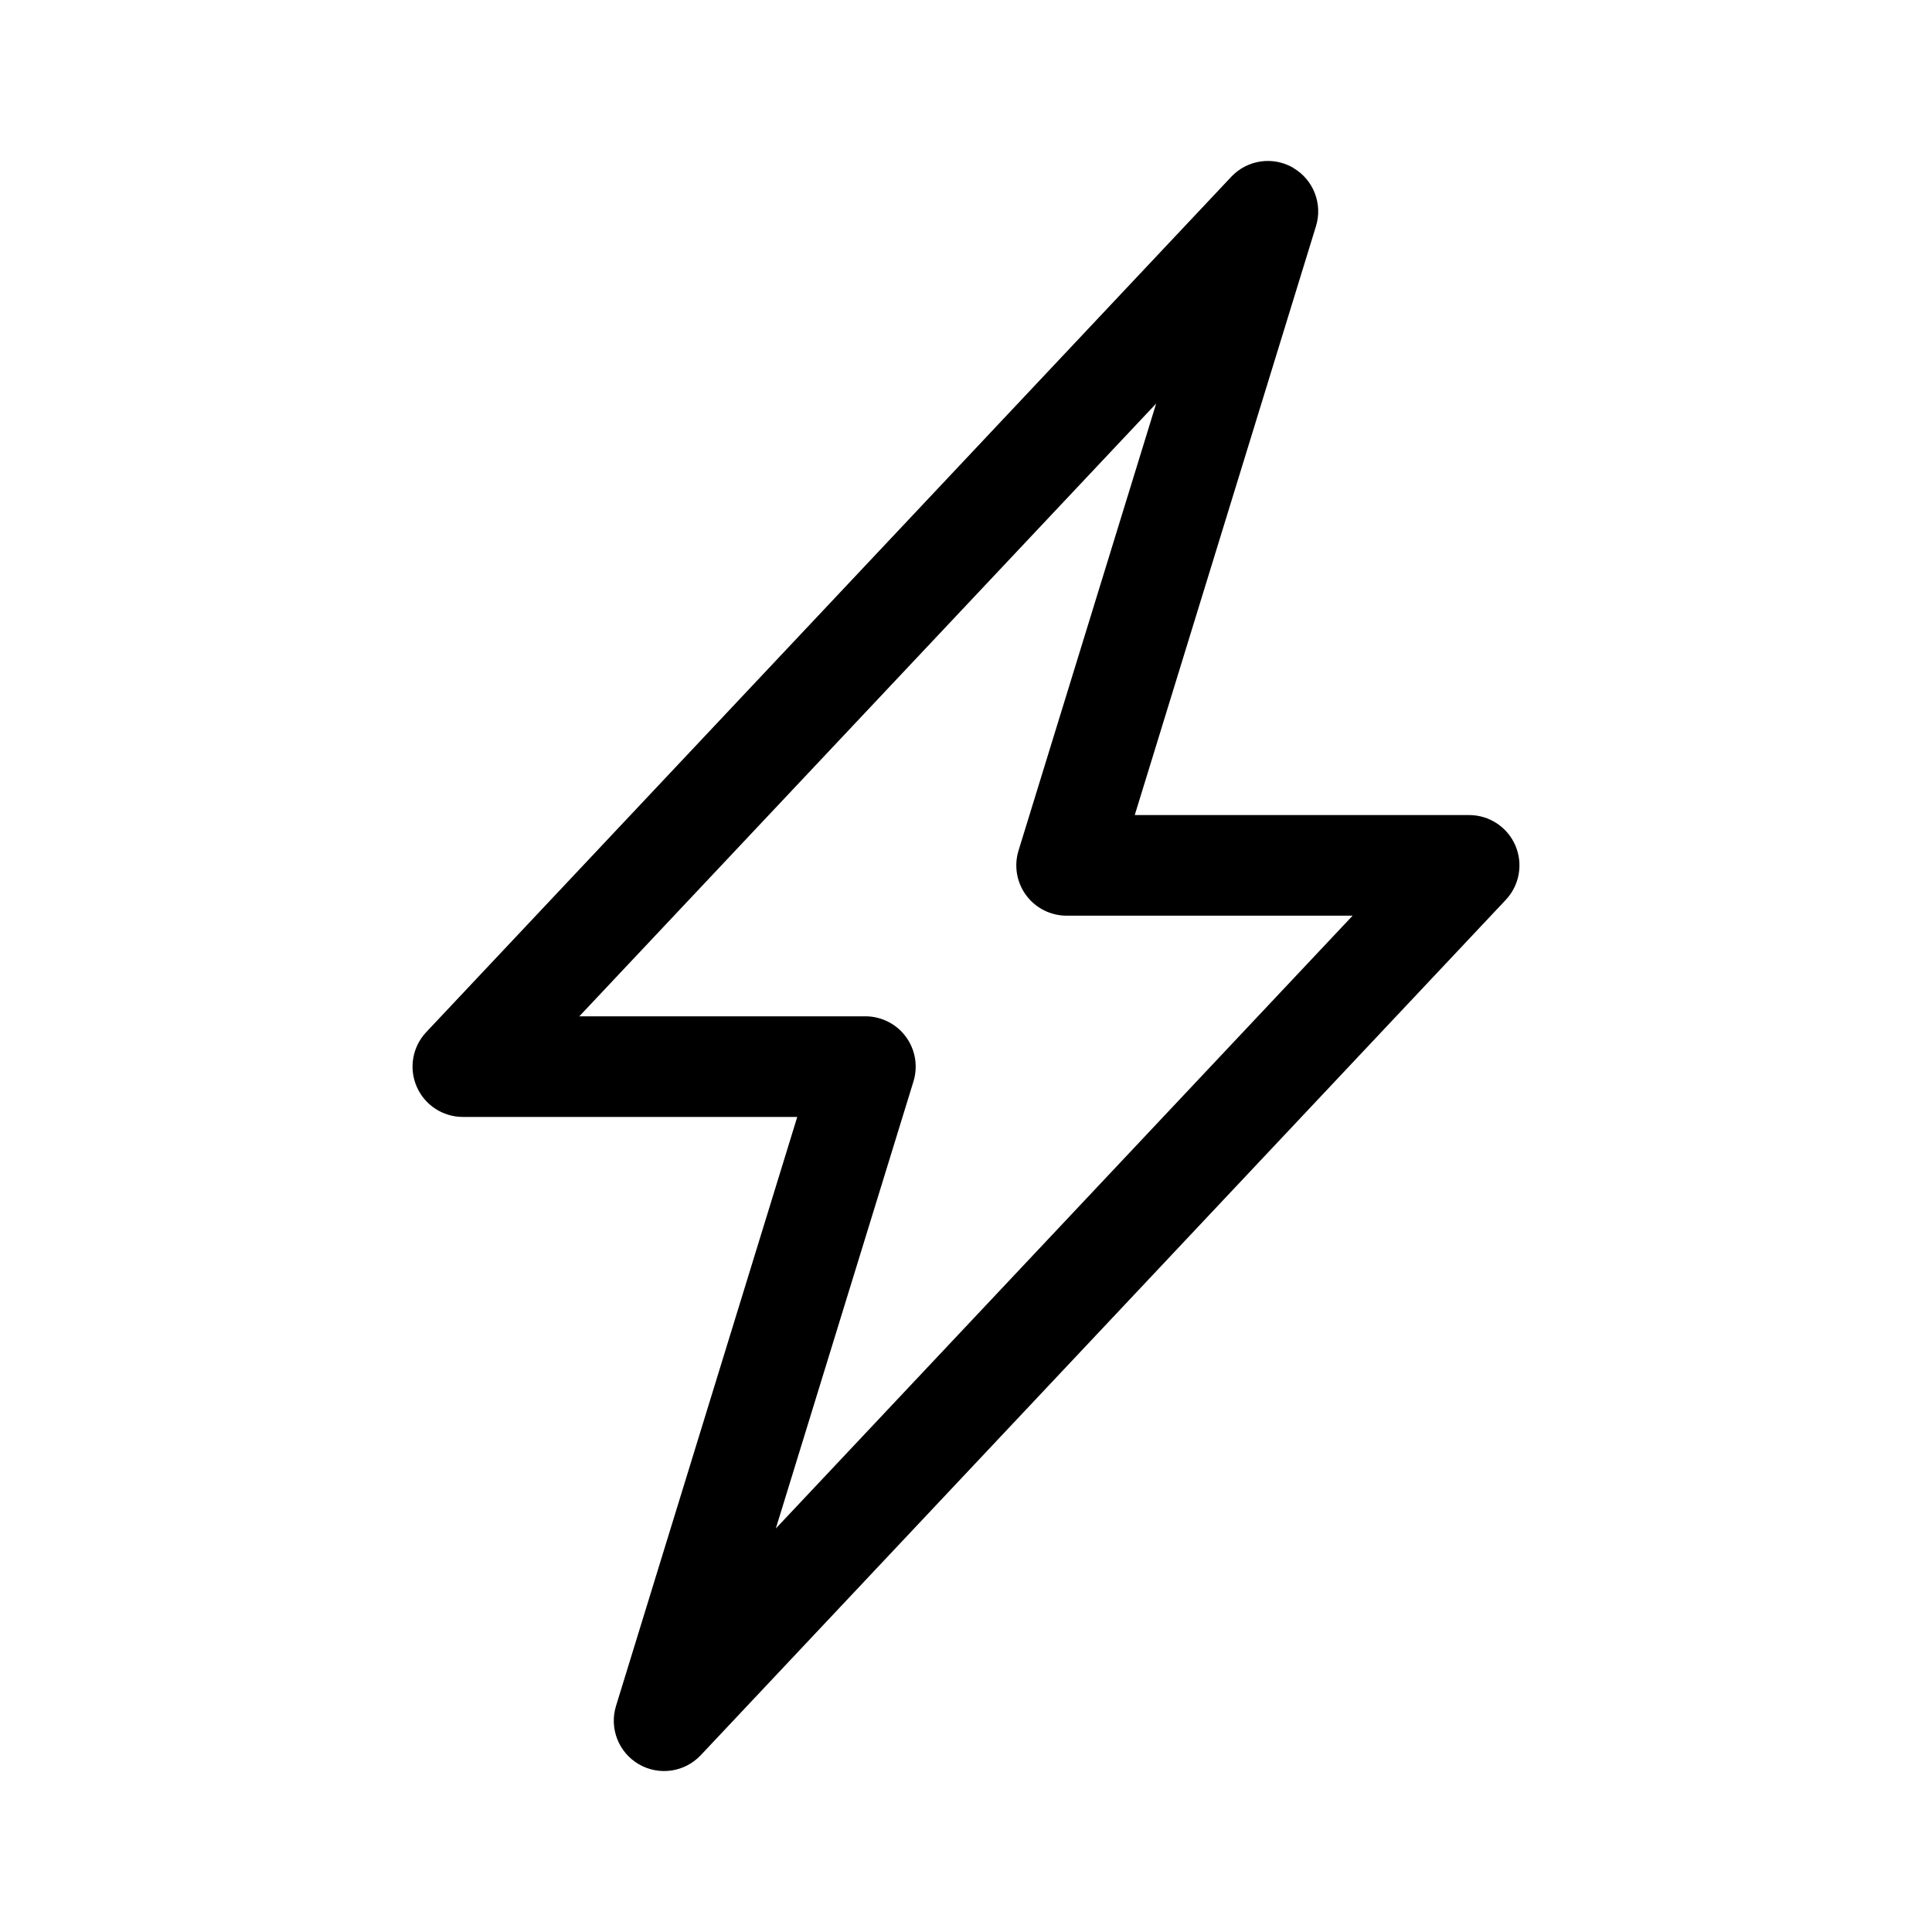
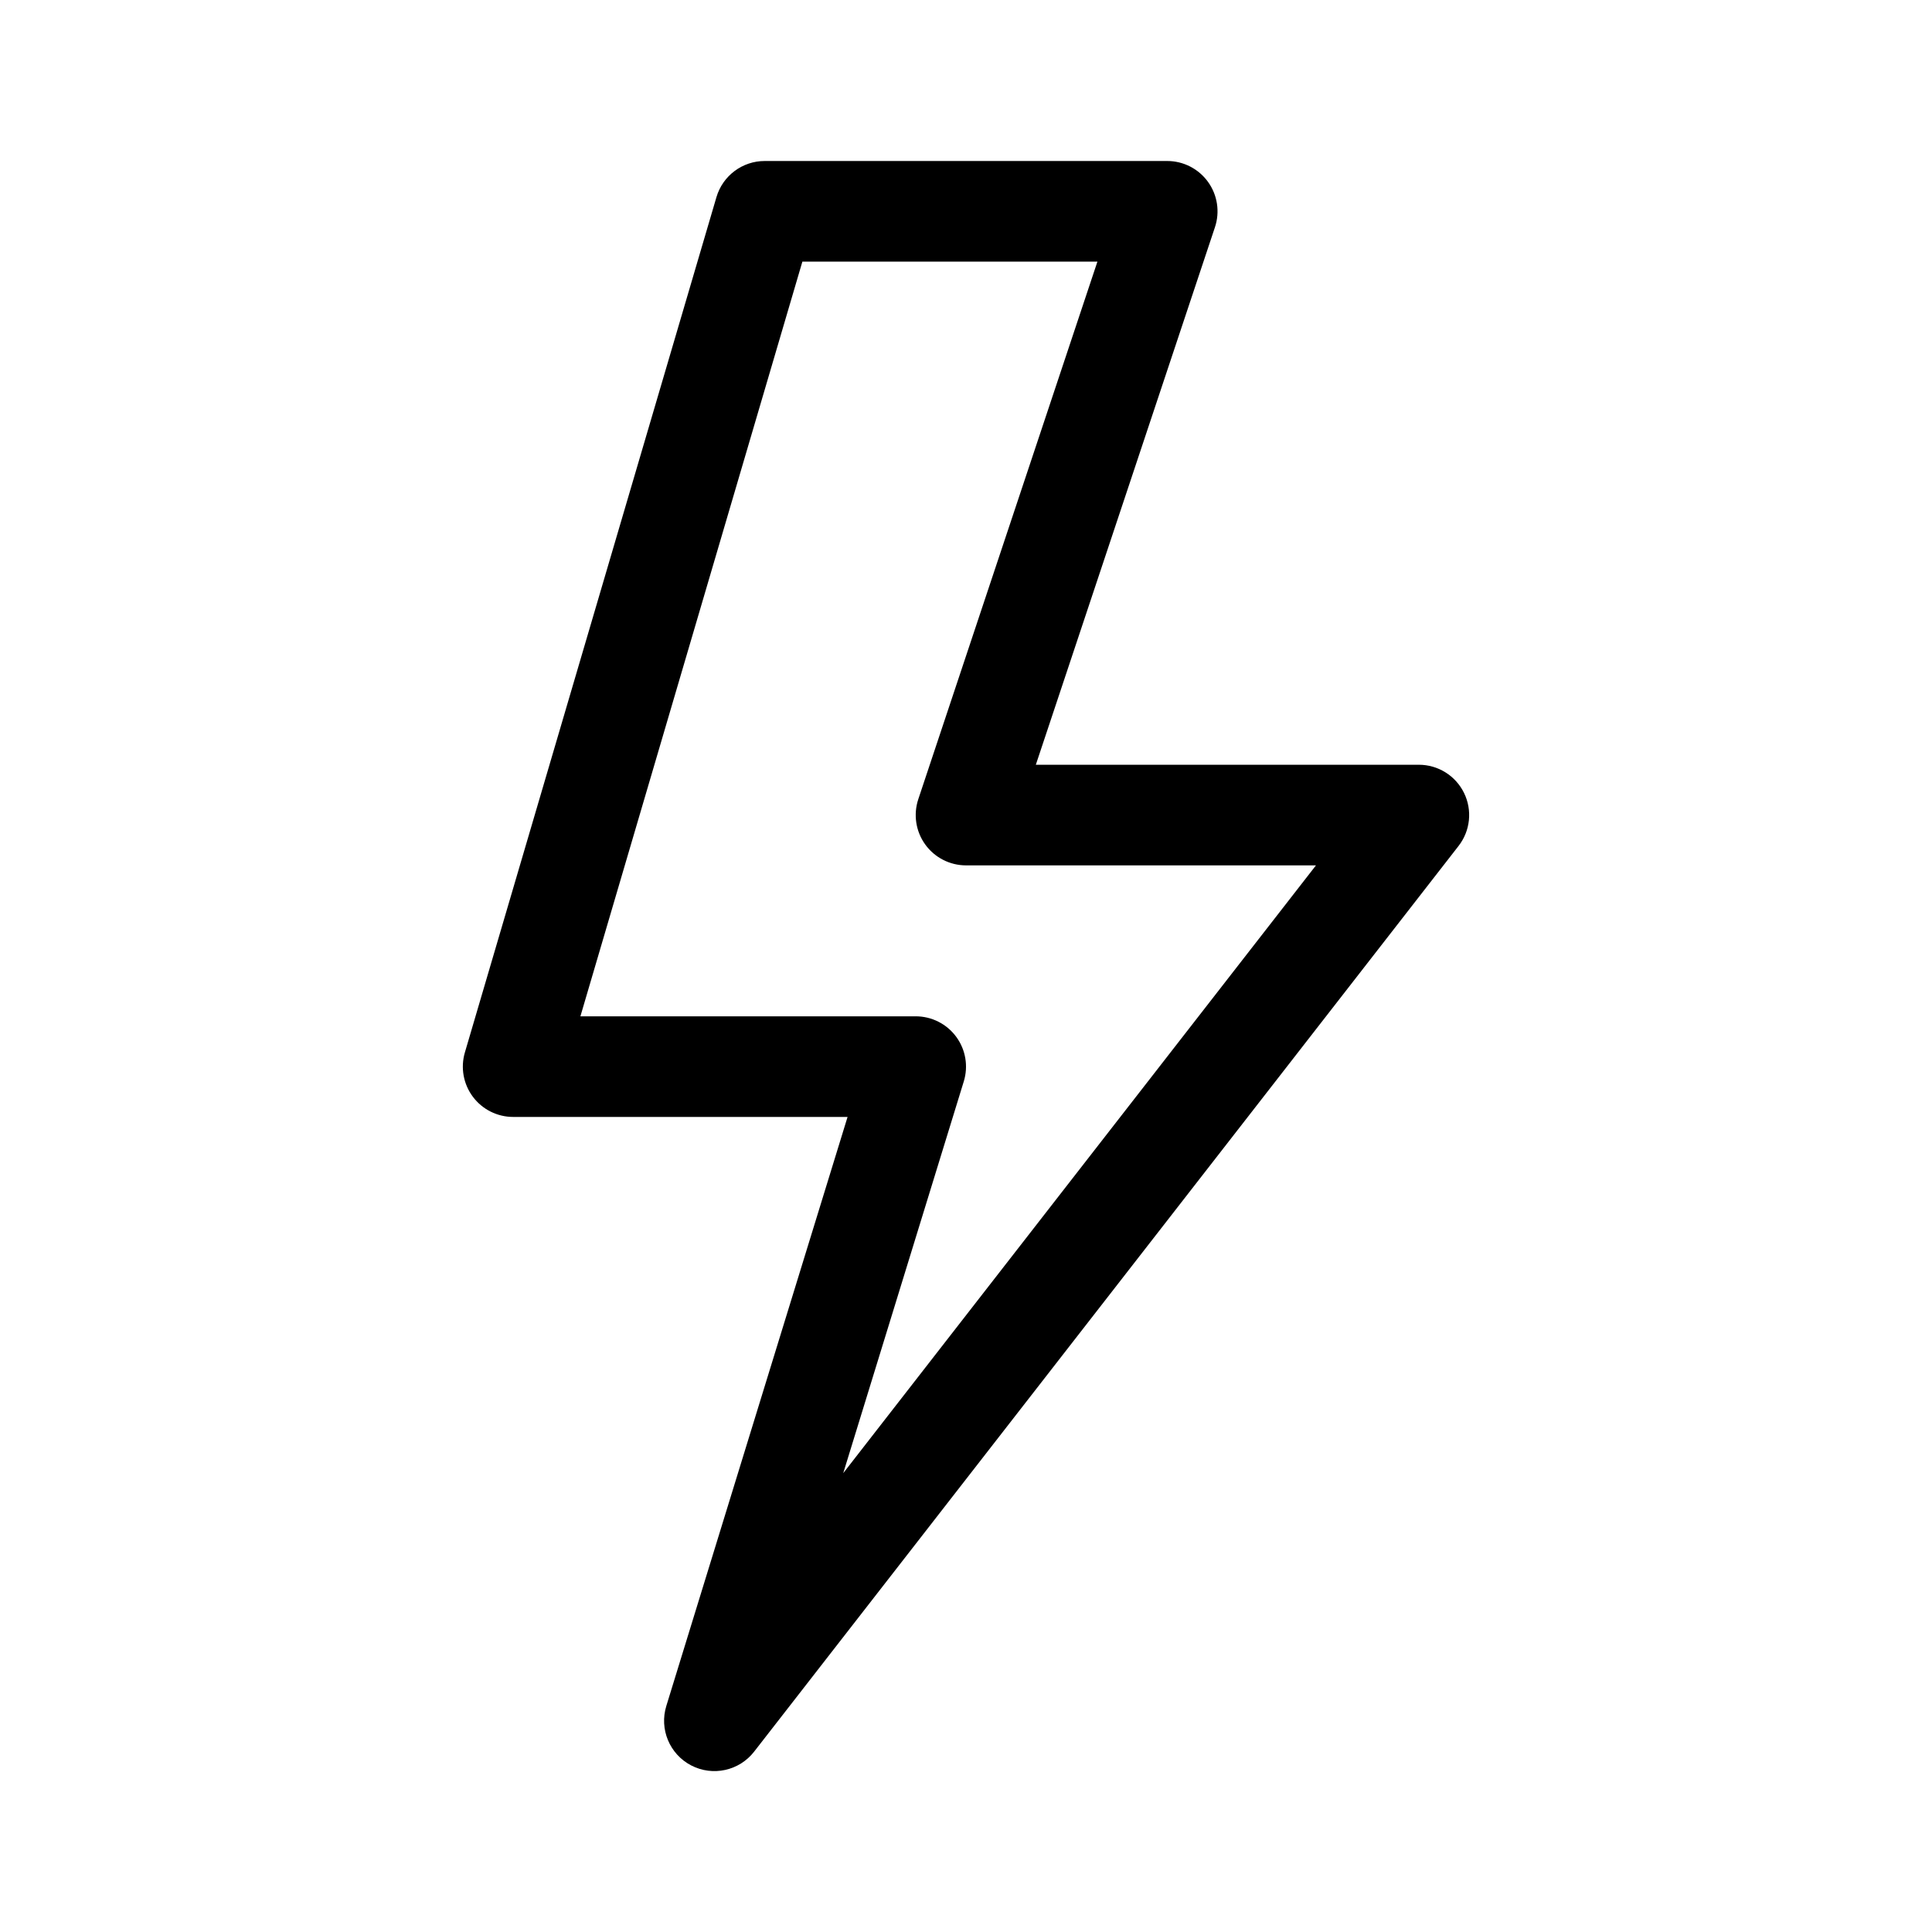
<svg xmlns="http://www.w3.org/2000/svg" width="100%" height="100%" viewBox="-1.6 -1.6 19.2 19.2">
-   <path d="M11.251.068a.5.5 0 01.227.58L9.677 6.5H13a.5.5 0 01.364.843l-8 8.5a.5.5 0 01-.842-.49L6.323 9.5H3a.5.5 0 01-.364-.843l8-8.5a.5.5 0 01.615-.09zM4.157 8.5H7a.5.5 0 01.478.647L6.11 13.59l5.732-6.09H9a.5.5 0 01-.478-.647L9.89 2.41 4.157 8.5z" />
+   <path d="M5.52.359A.5.5 0 016 0h4a.5.5 0 01.474.658L8.694 6H12.5a.5.5 0 01.395.807l-7 9a.5.5 0 01-.873-.454L6.823 9.5H3.5a.5.5 0 01-.48-.641l2.5-8.5zM6.374 1L4.168 8.5H7.5a.5.5 0 01.478.647L6.78 13.04 11.478 7H8a.5.5 0 01-.474-.658L9.306 1H6.374z" />
</svg>
